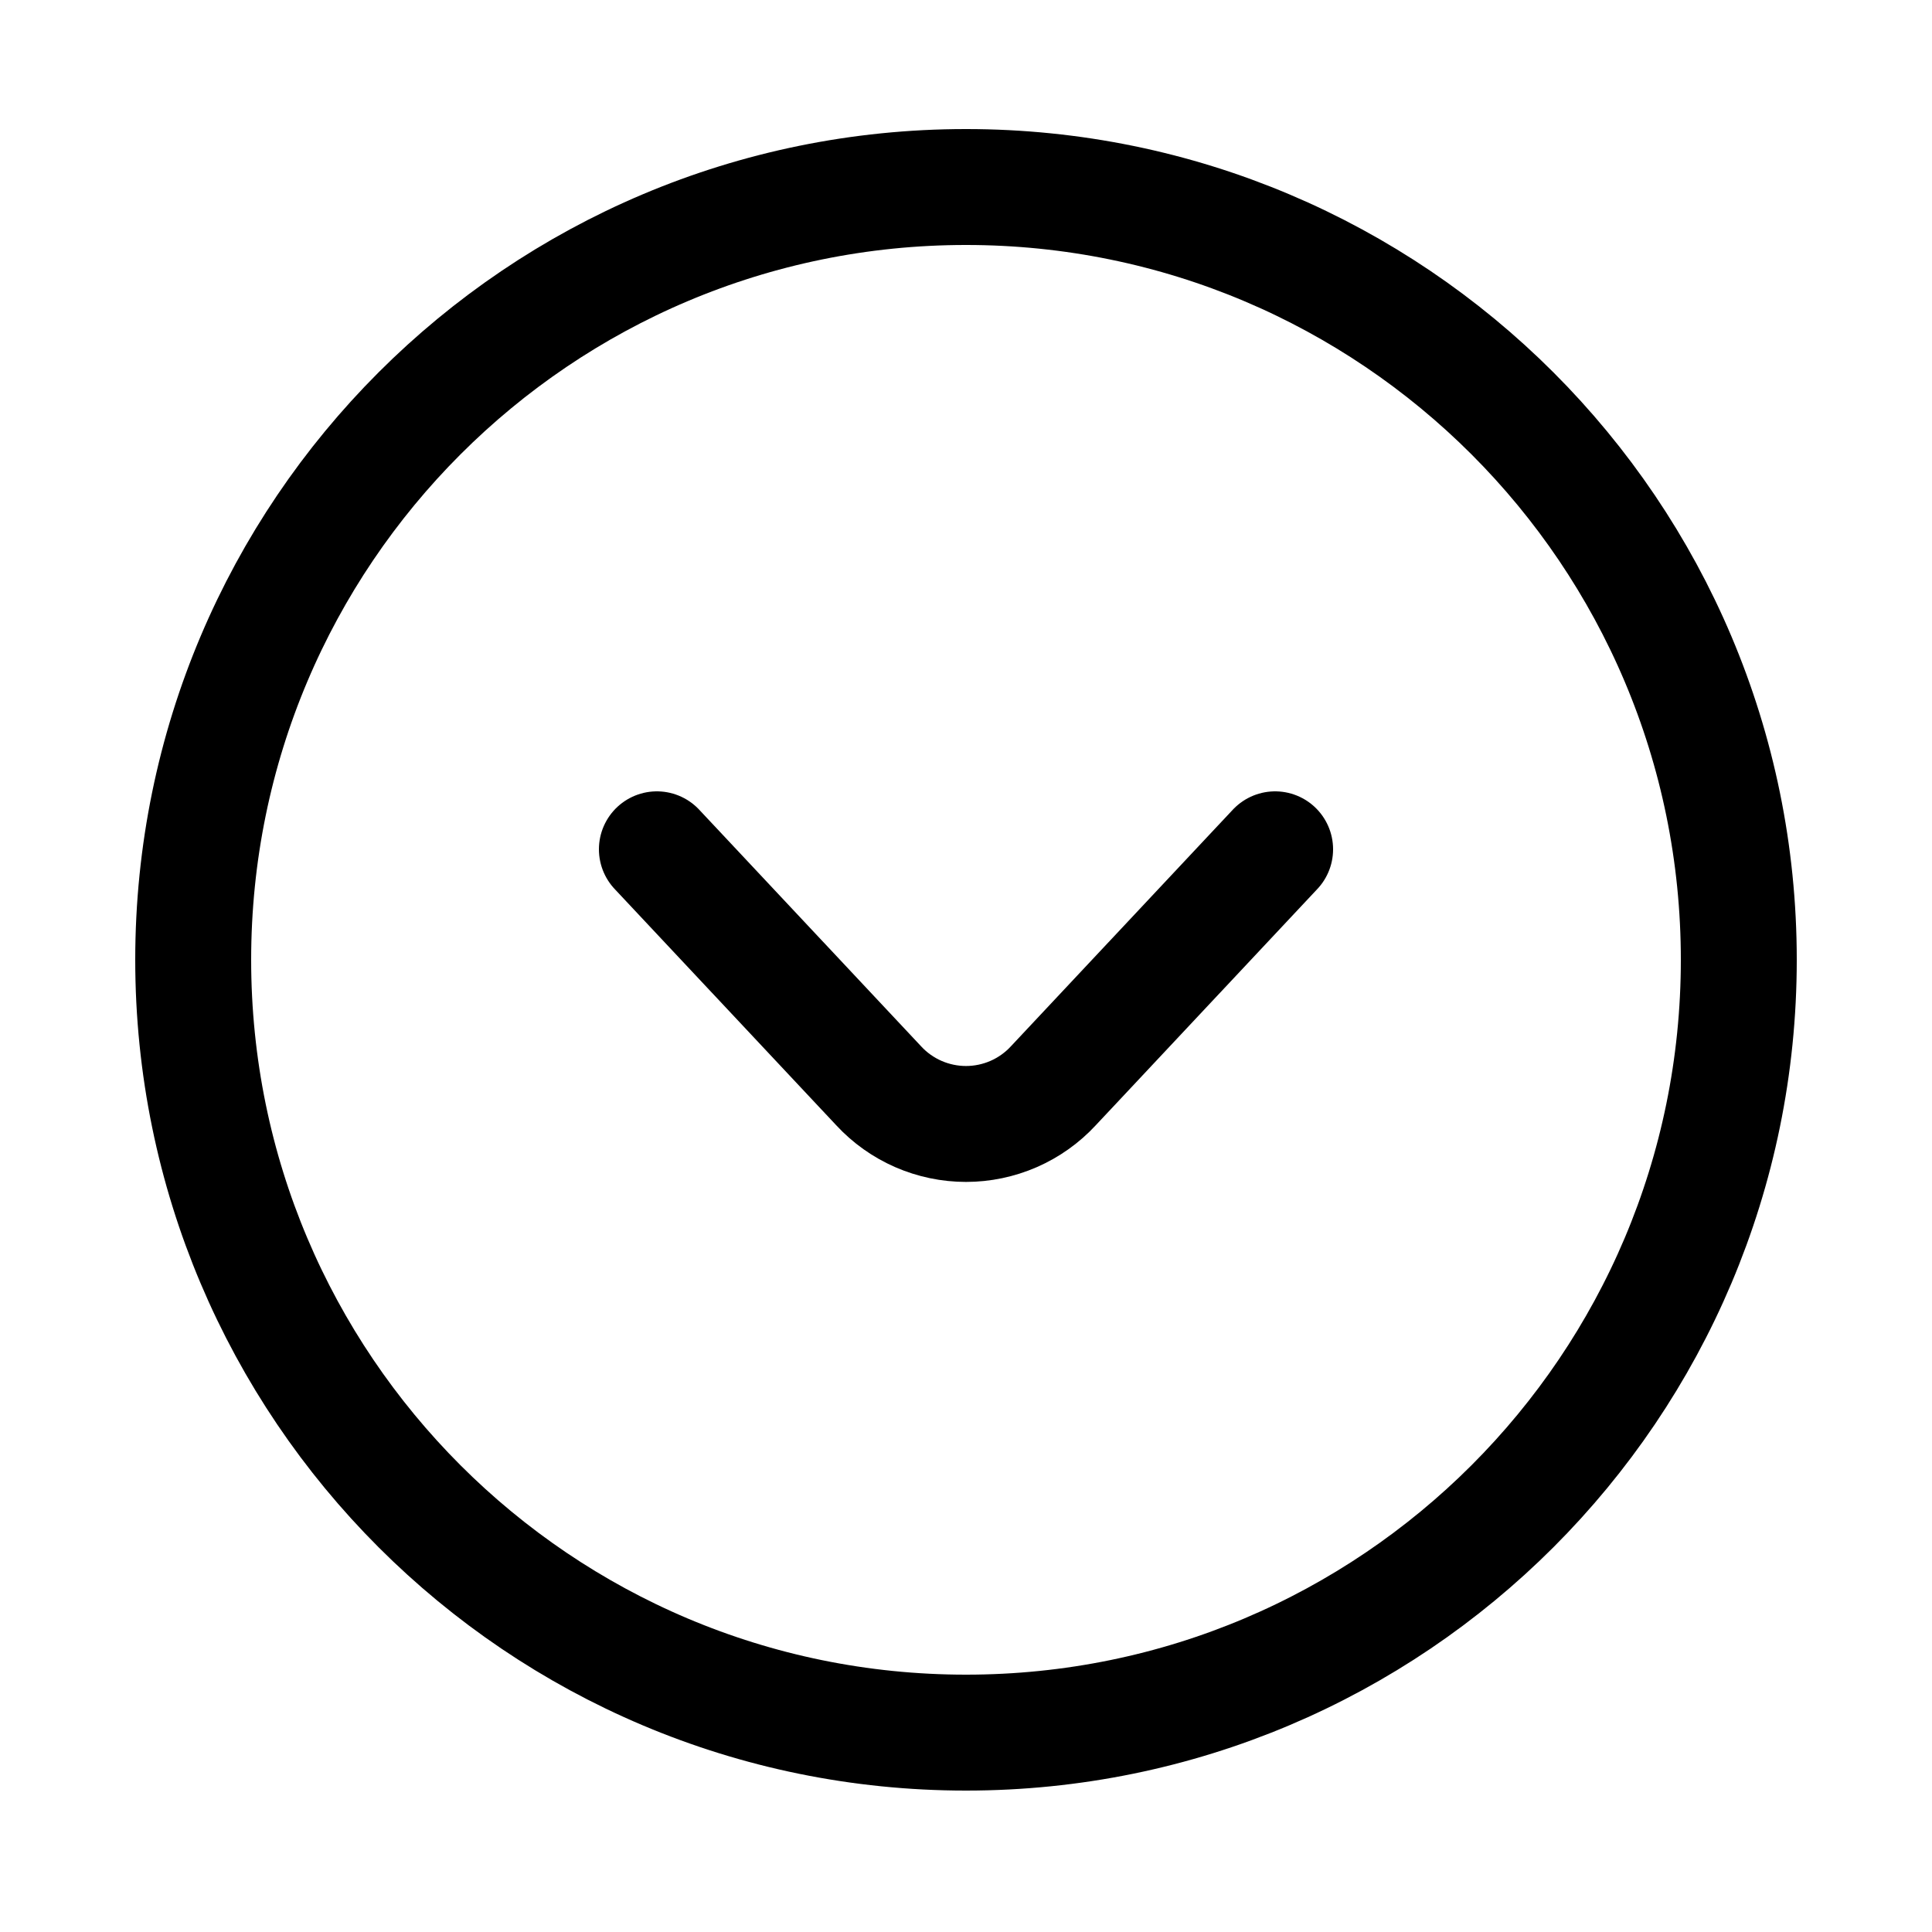
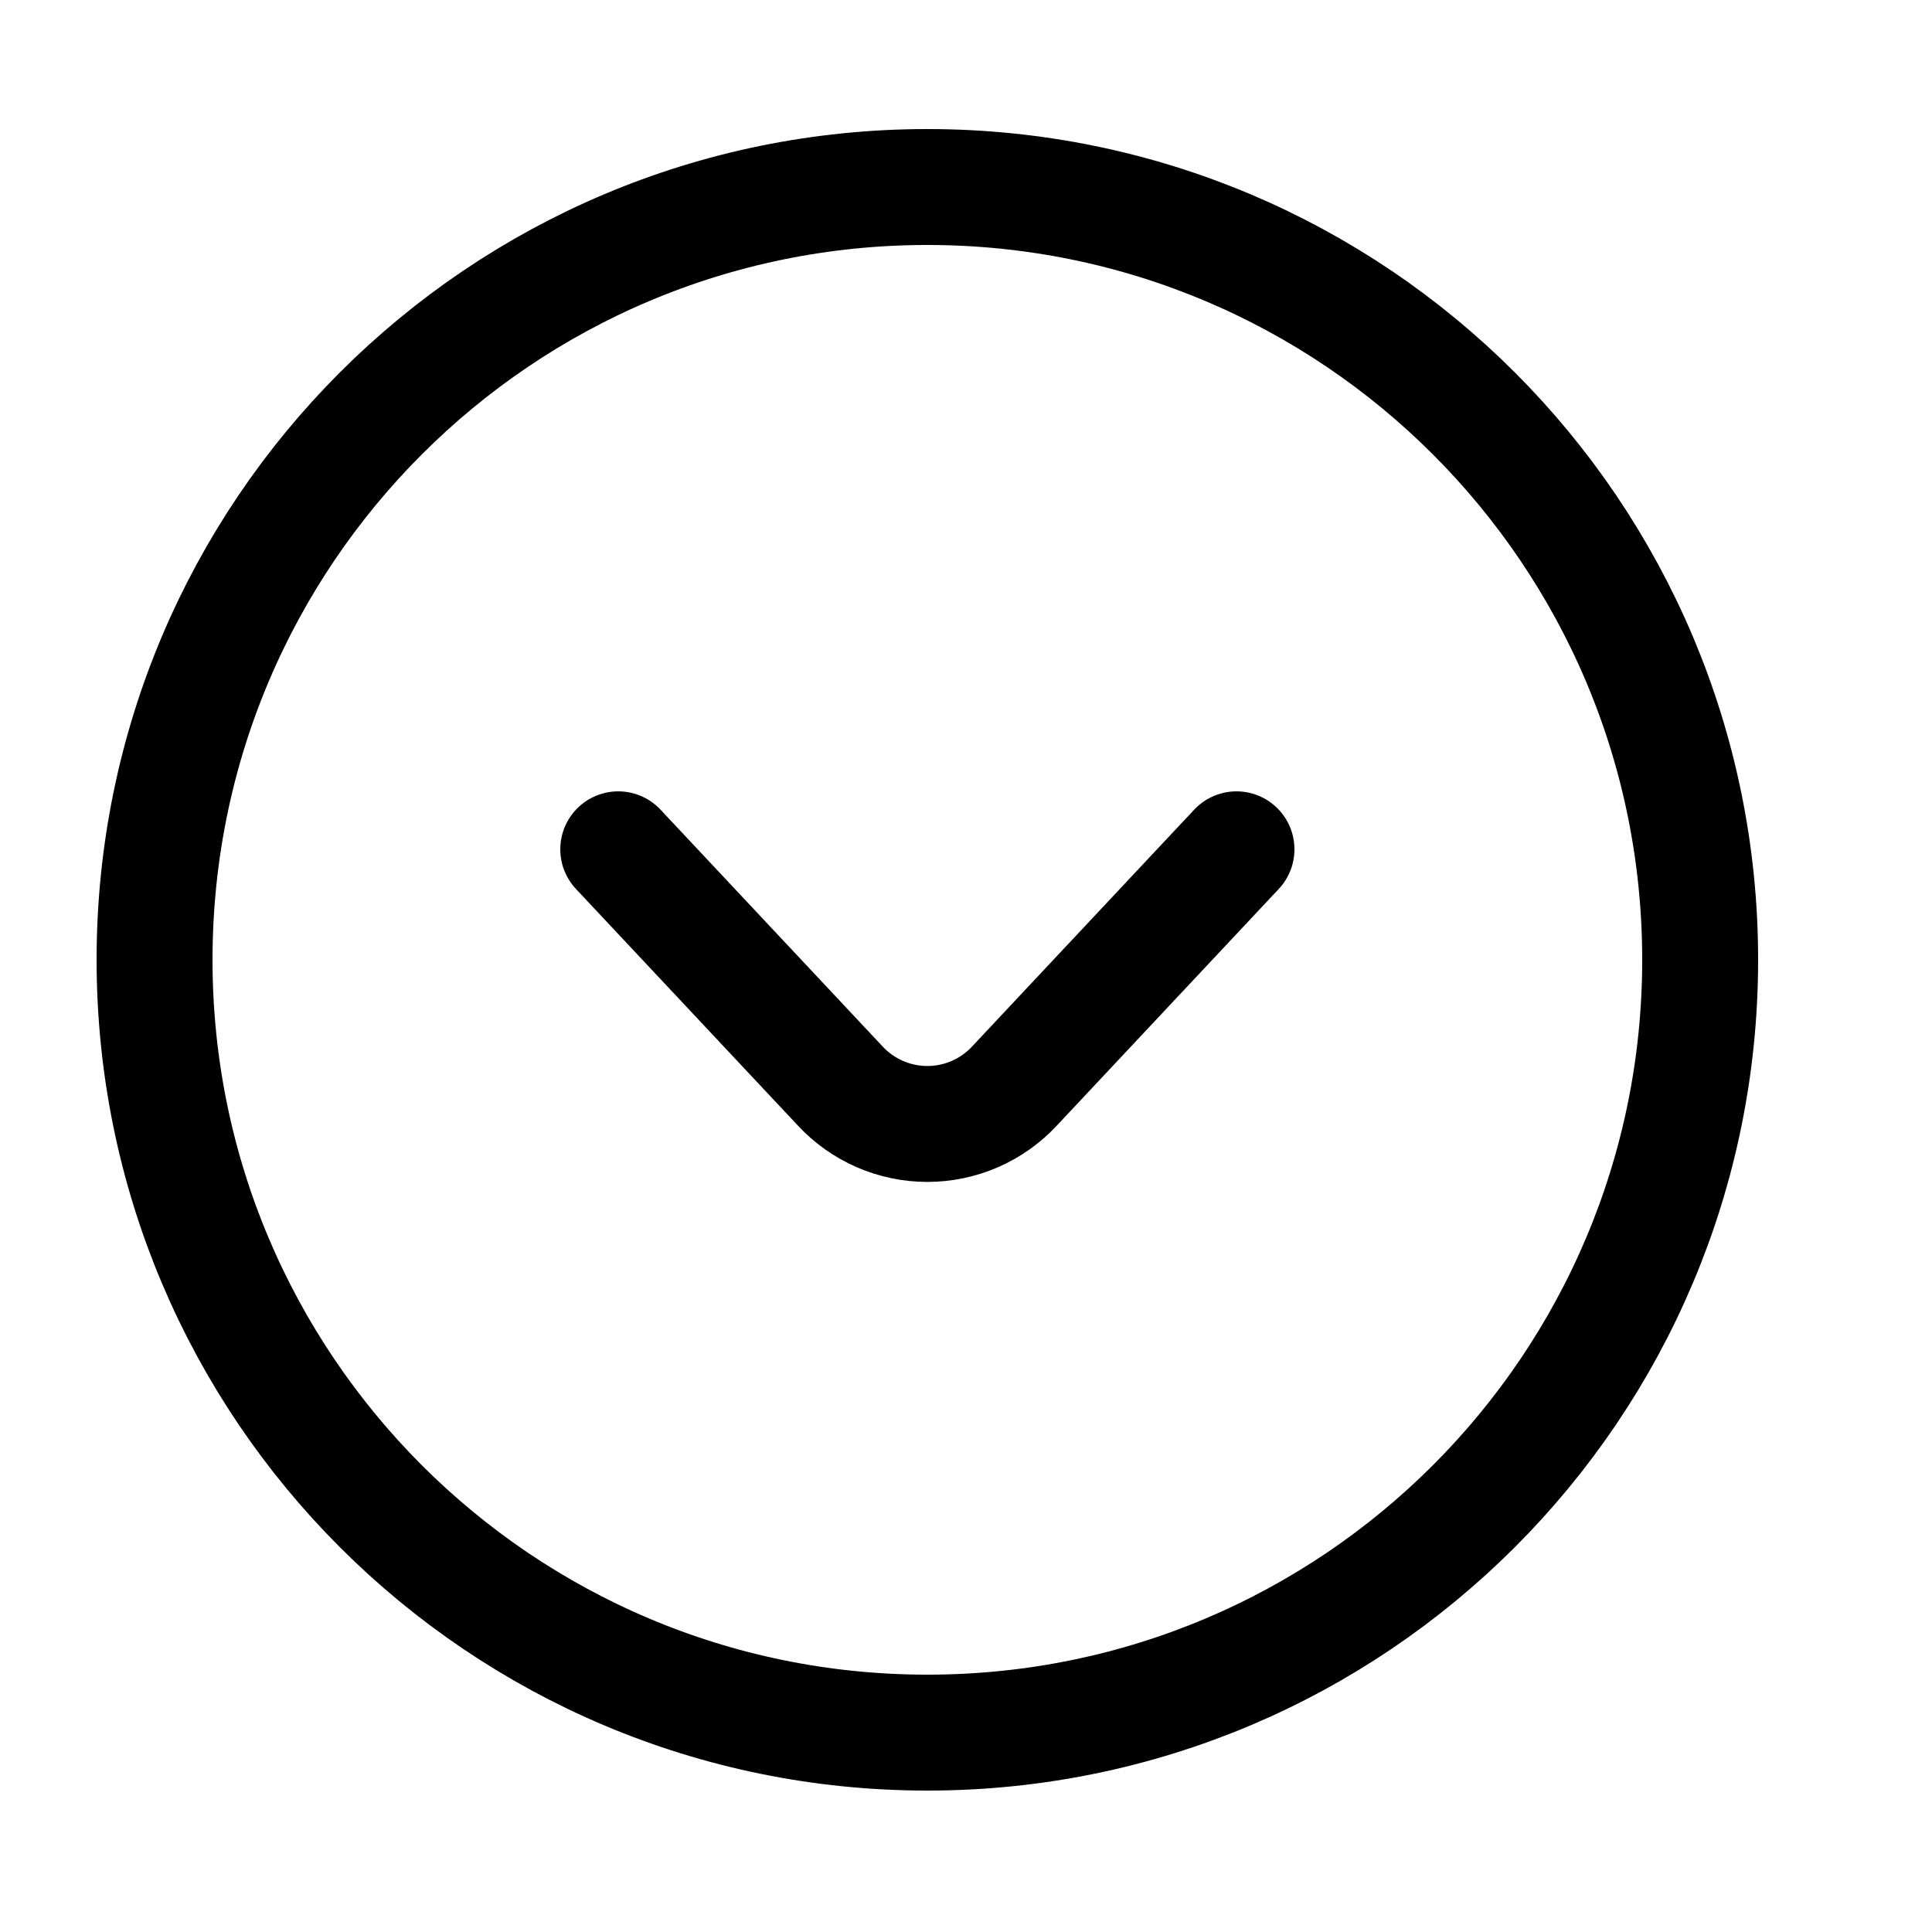
- <svg xmlns="http://www.w3.org/2000/svg" width="800px" height="800px" viewBox="-0.5 0 25 25" fill="none">
+ <svg xmlns="http://www.w3.org/2000/svg" viewBox="0 0 25 25" fill="none">
  <path d="M12 22.42C17.523 22.42 22 17.943 22 12.42C22 6.897 17.523 2.42 12 2.42C6.477 2.42 2 6.897 2 12.42C2 17.943 6.477 22.42 12 22.42Z" stroke="#000000" stroke-width="1.5" stroke-linecap="round" stroke-linejoin="round" />
  <path d="M16 10.99L13.13 14.05C12.986 14.206 12.811 14.33 12.617 14.415C12.422 14.5 12.212 14.544 12 14.544C11.788 14.544 11.578 14.5 11.383 14.415C11.189 14.33 11.014 14.206 10.87 14.05L8 10.99" stroke="#000000" stroke-width="1.5" stroke-linecap="round" stroke-linejoin="round" />
</svg>
